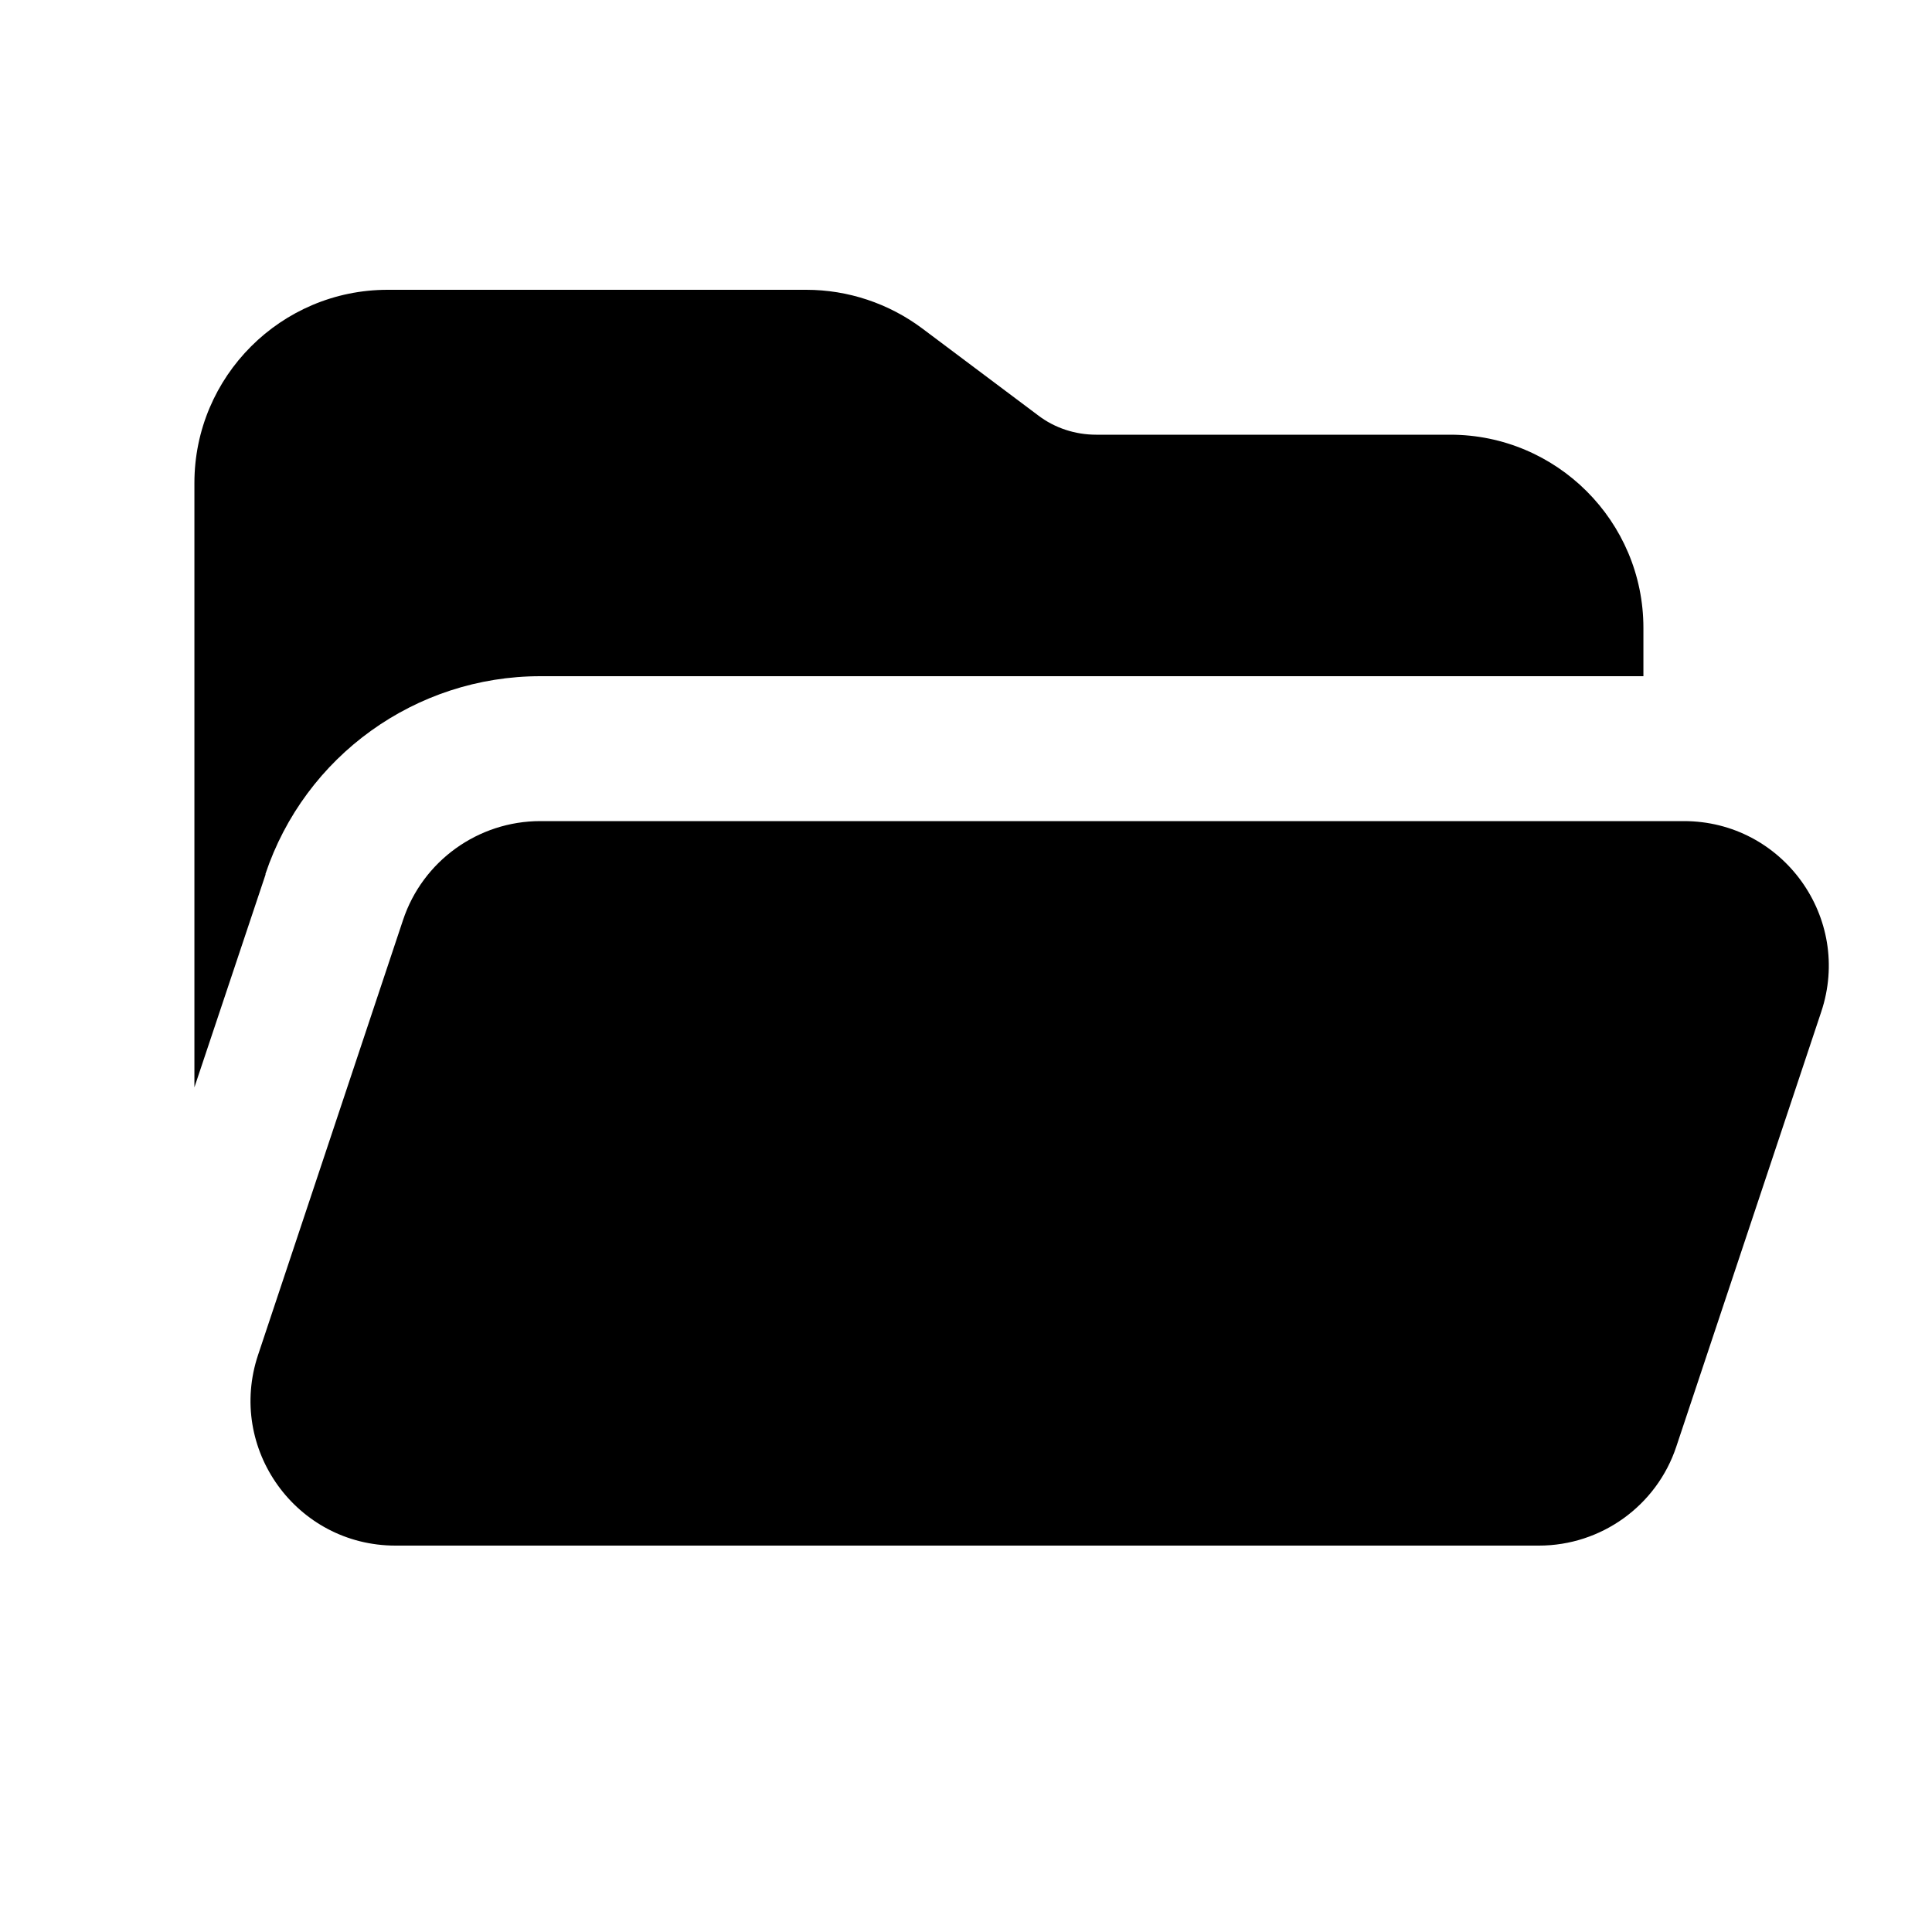
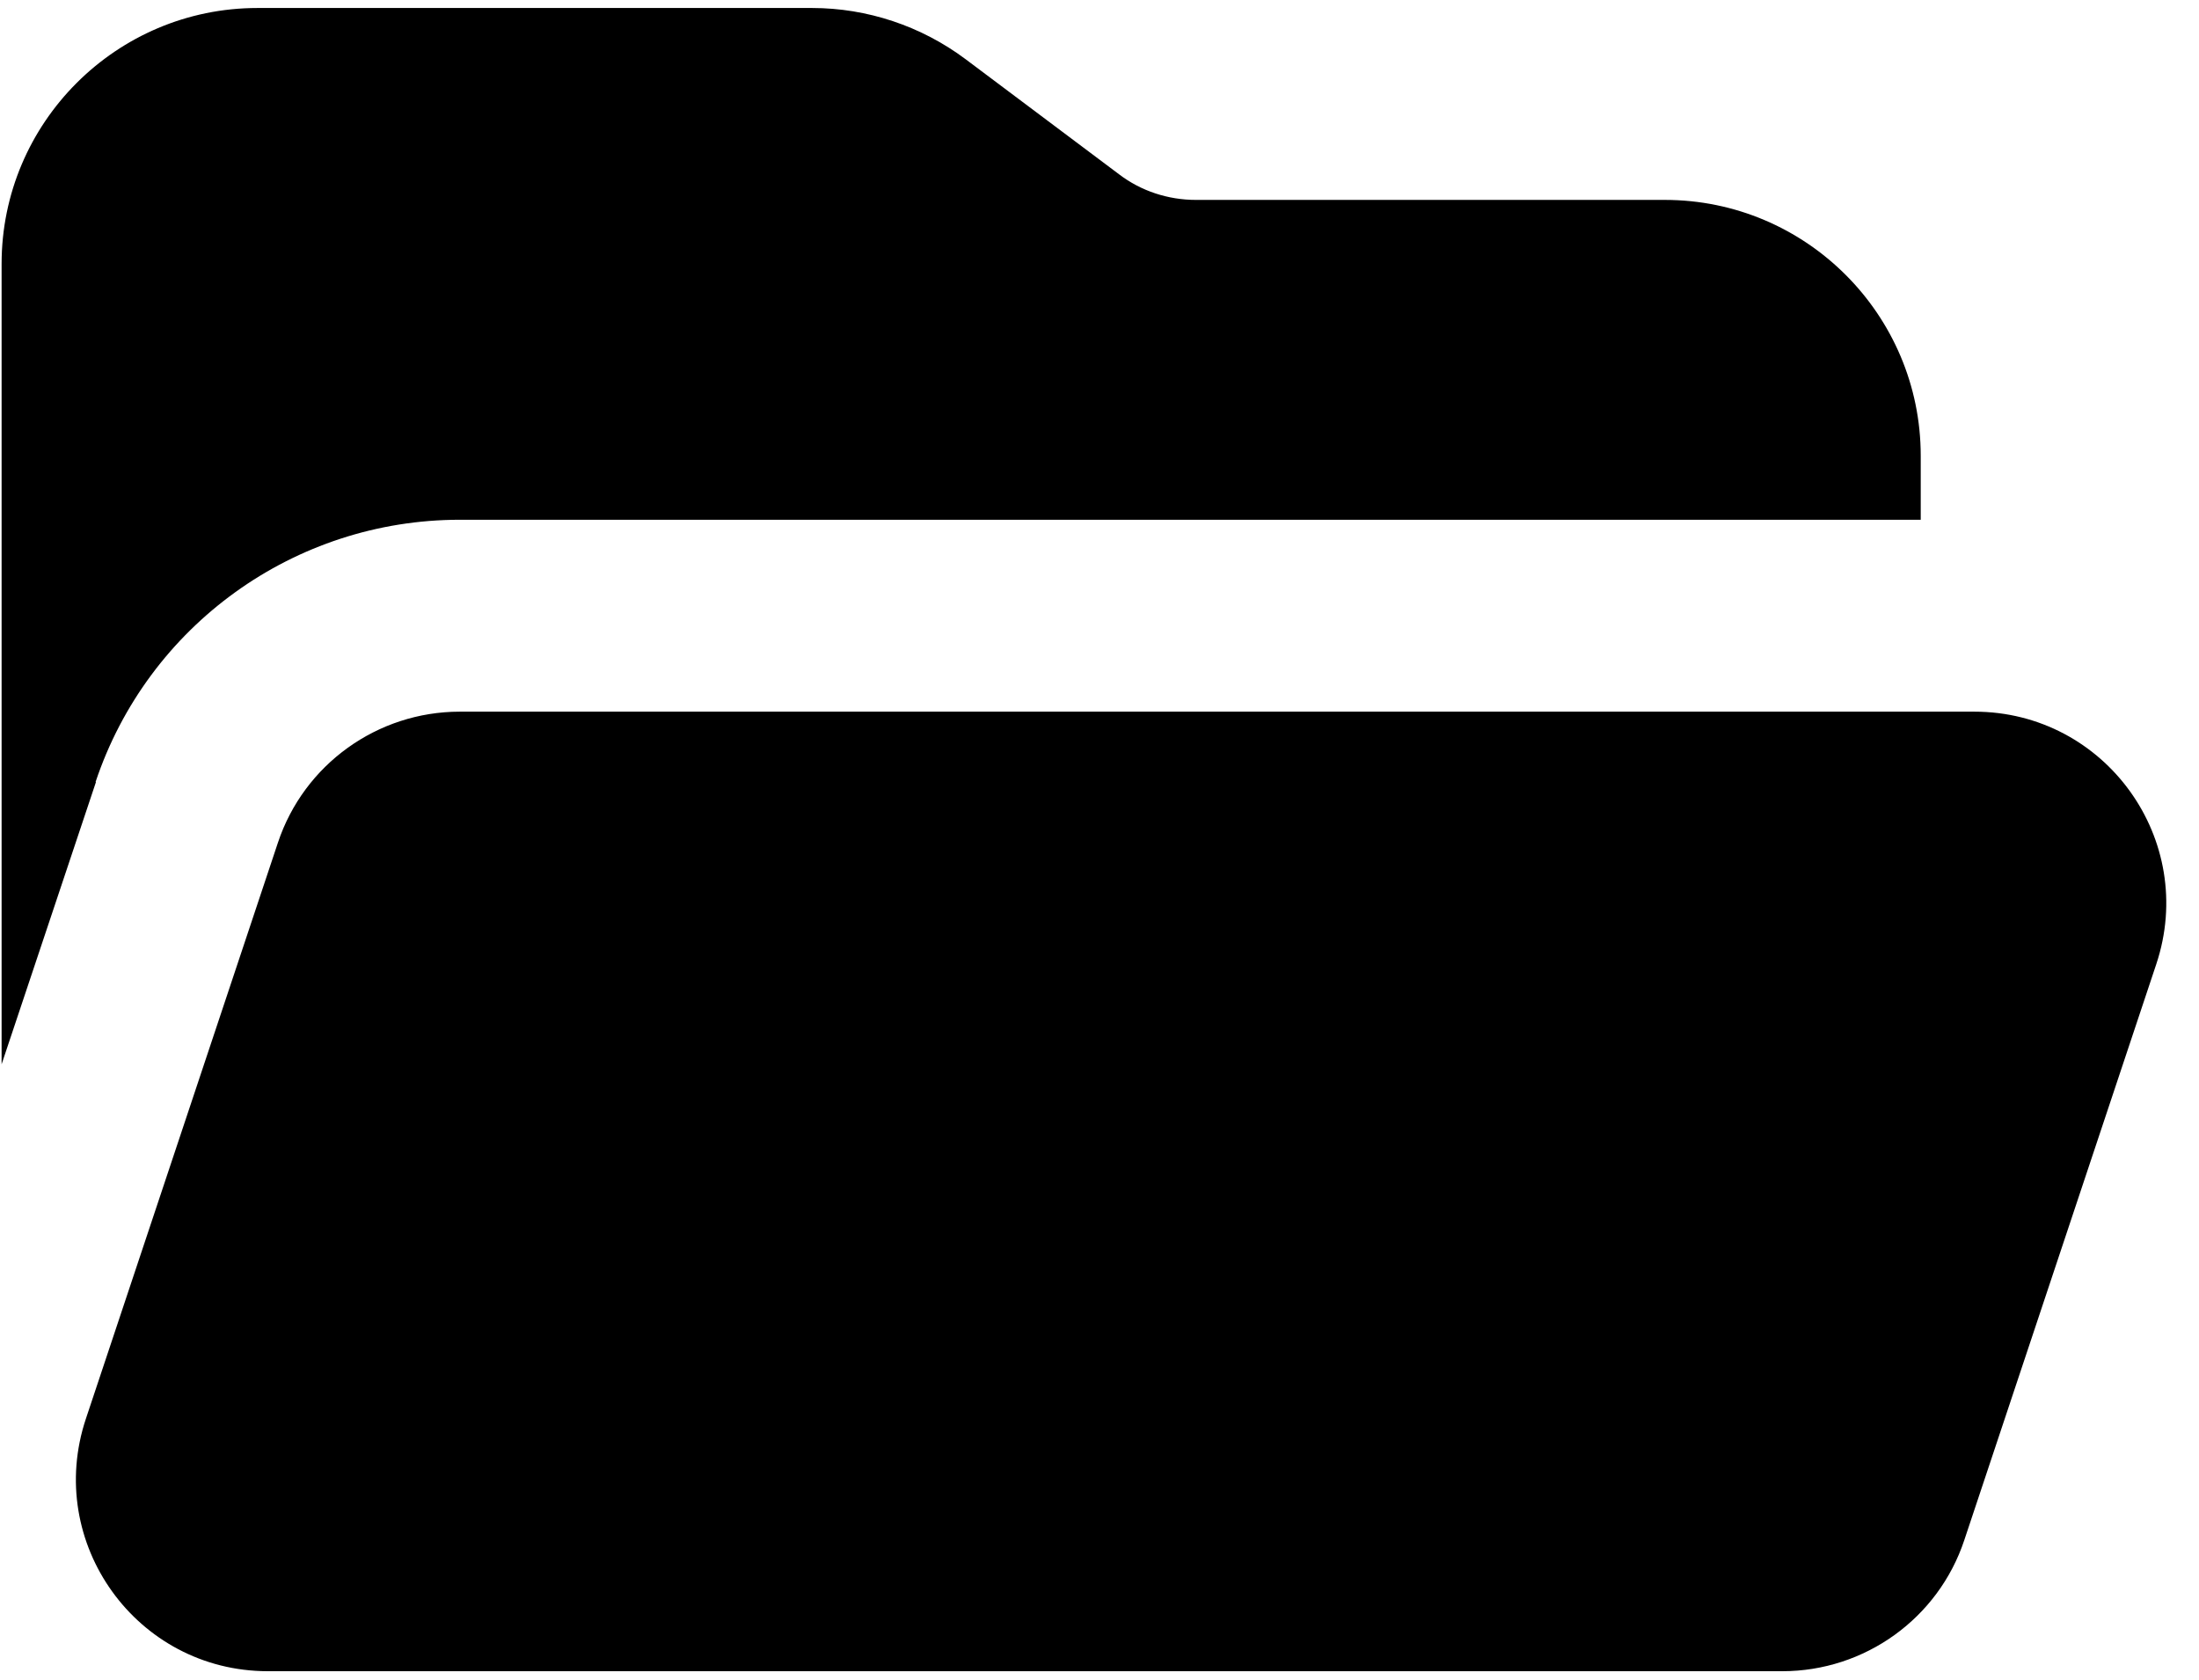
- <svg xmlns="http://www.w3.org/2000/svg" viewBox="0 0 640 640">
+ <svg xmlns="http://www.w3.org/2000/svg" viewBox="64 94 550 420">
  <path d="M88 289.6L64.4 360.2L64.4 160C64.4 124.7 93.1 96 128.4 96L267.1 96C280.9 96 294.4 100.5 305.5 108.8L343.9 137.6C349.4 141.8 356.2 144 363.1 144L480.4 144C515.7 144 544.4 172.7 544.4 208L544.4 224L179 224C137.7 224 101 250.4 87.9 289.6zM509.8 512L131 512C98.2 512 75.1 479.9 85.5 448.8L133.5 304.8C140 285.2 158.4 272 179 272L557.8 272C590.6 272 613.7 304.1 603.3 335.2L555.3 479.2C548.8 498.8 530.4 512 509.8 512z" />
</svg>
